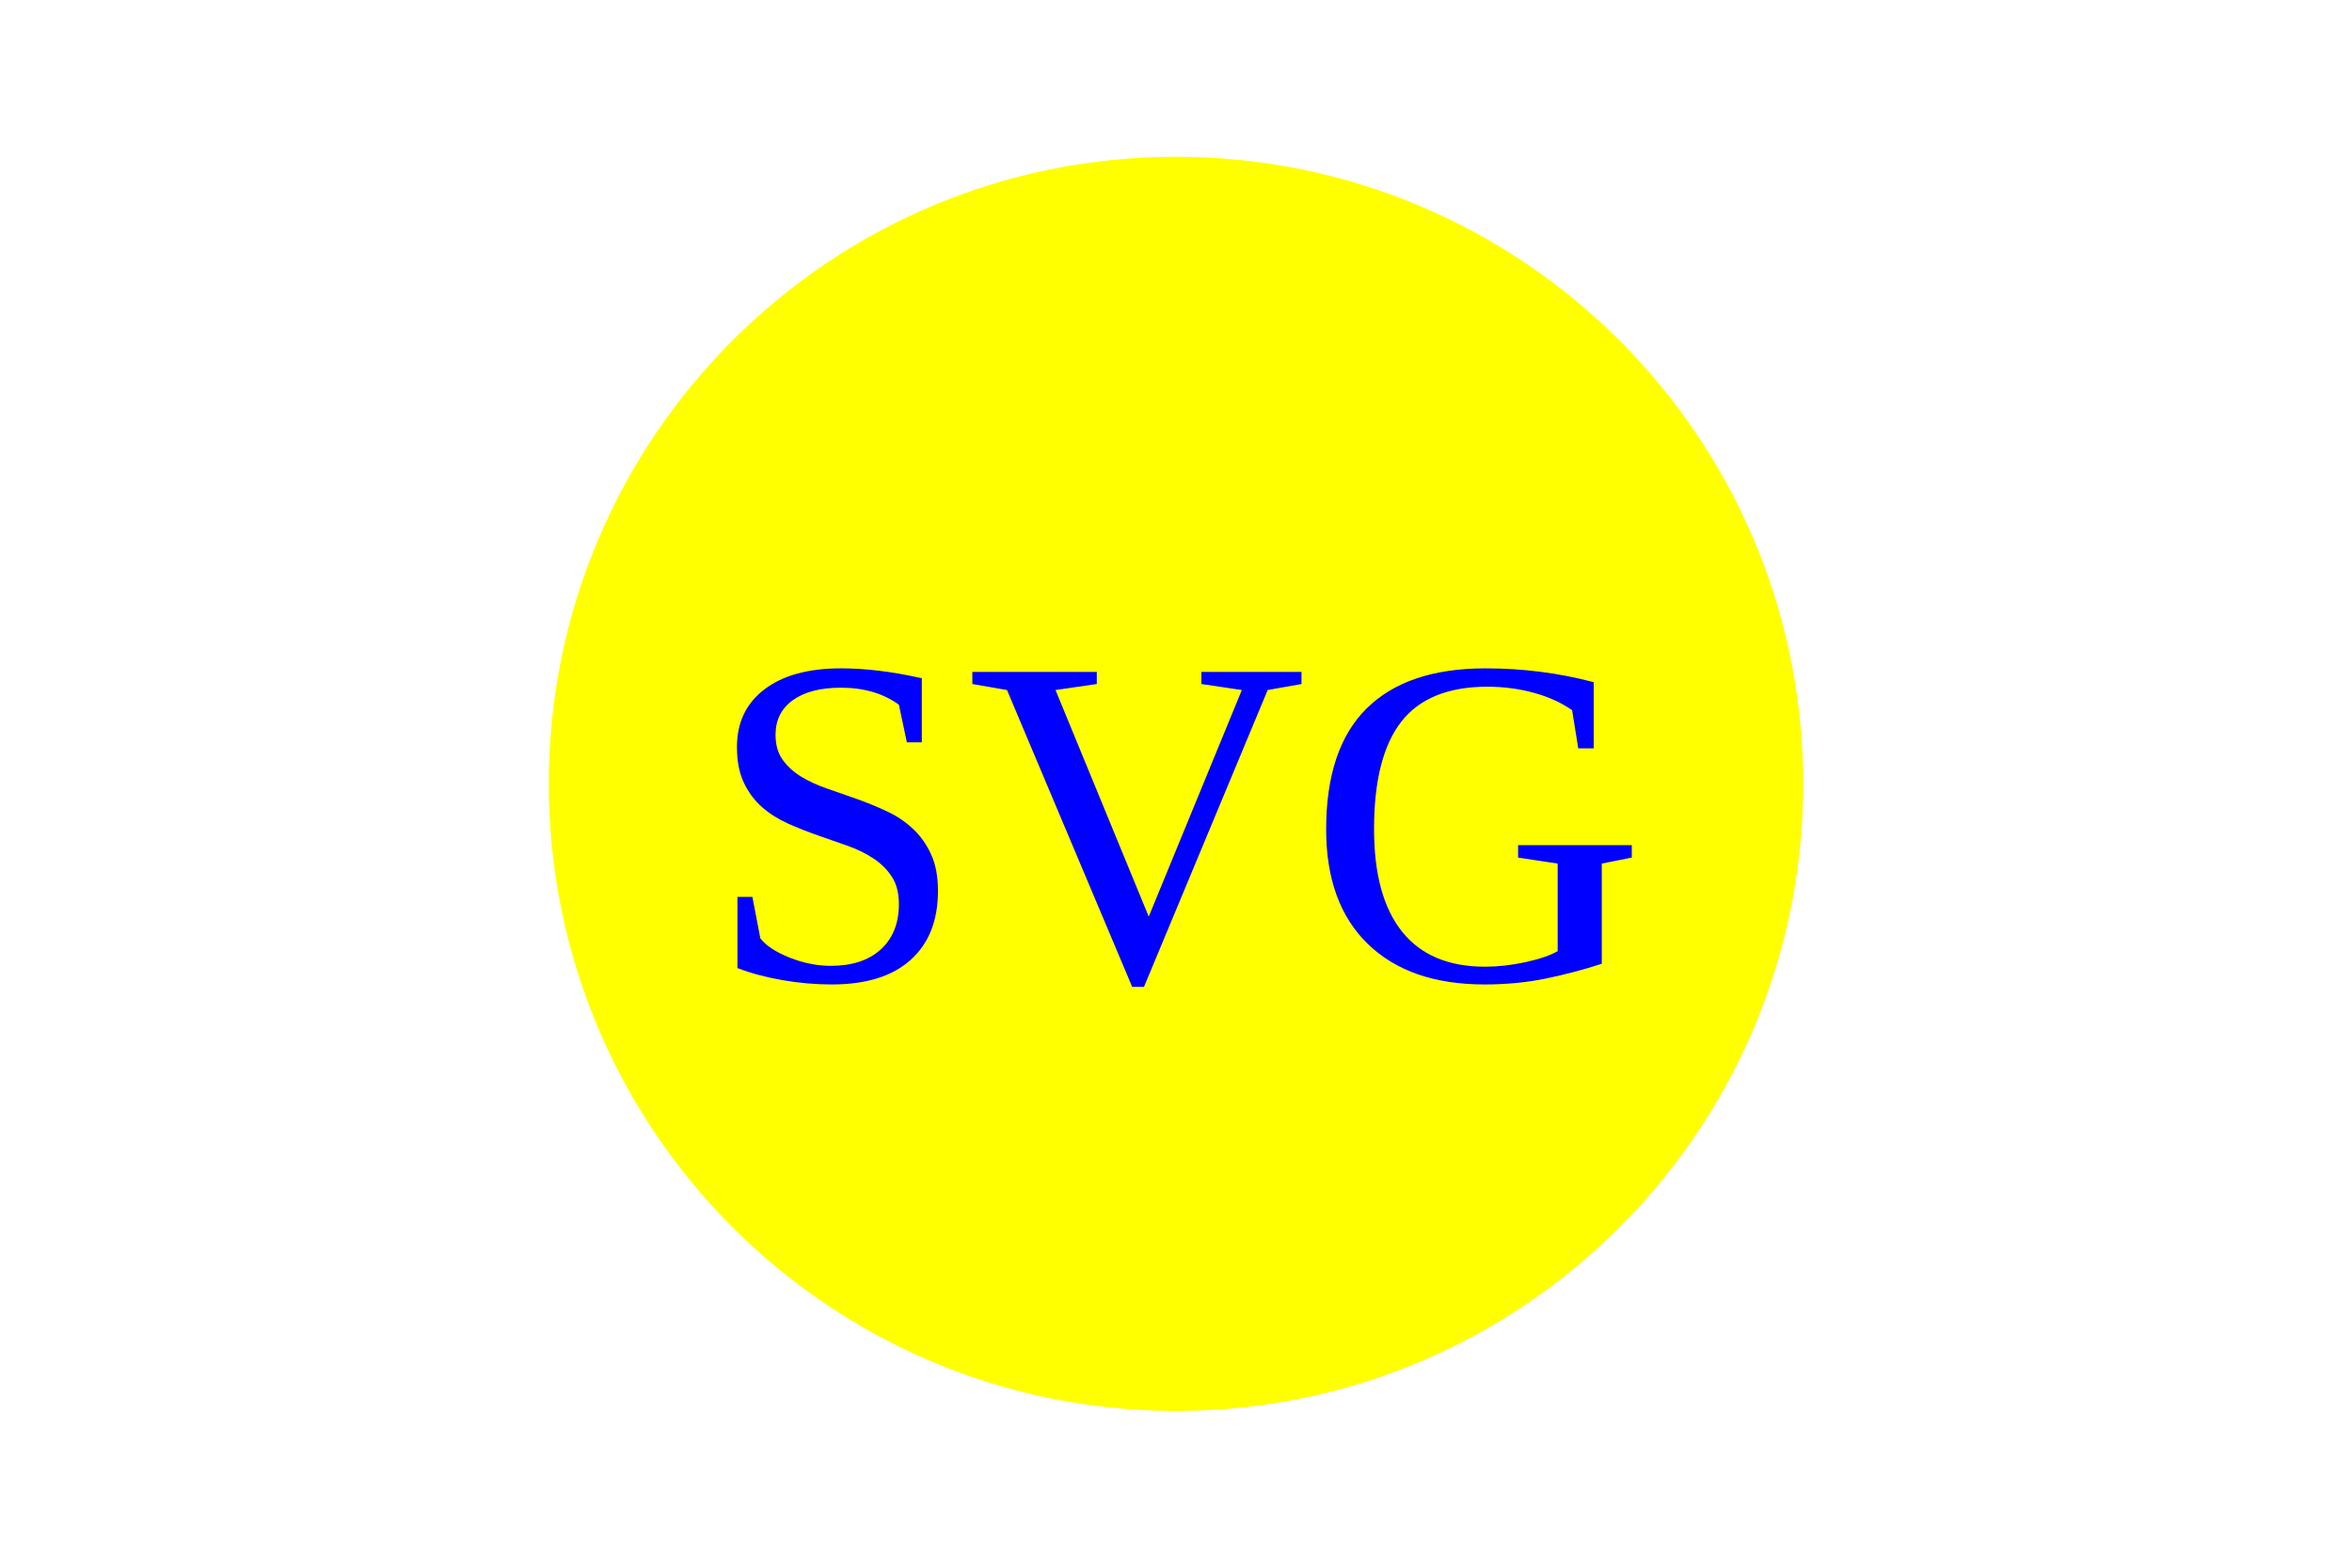
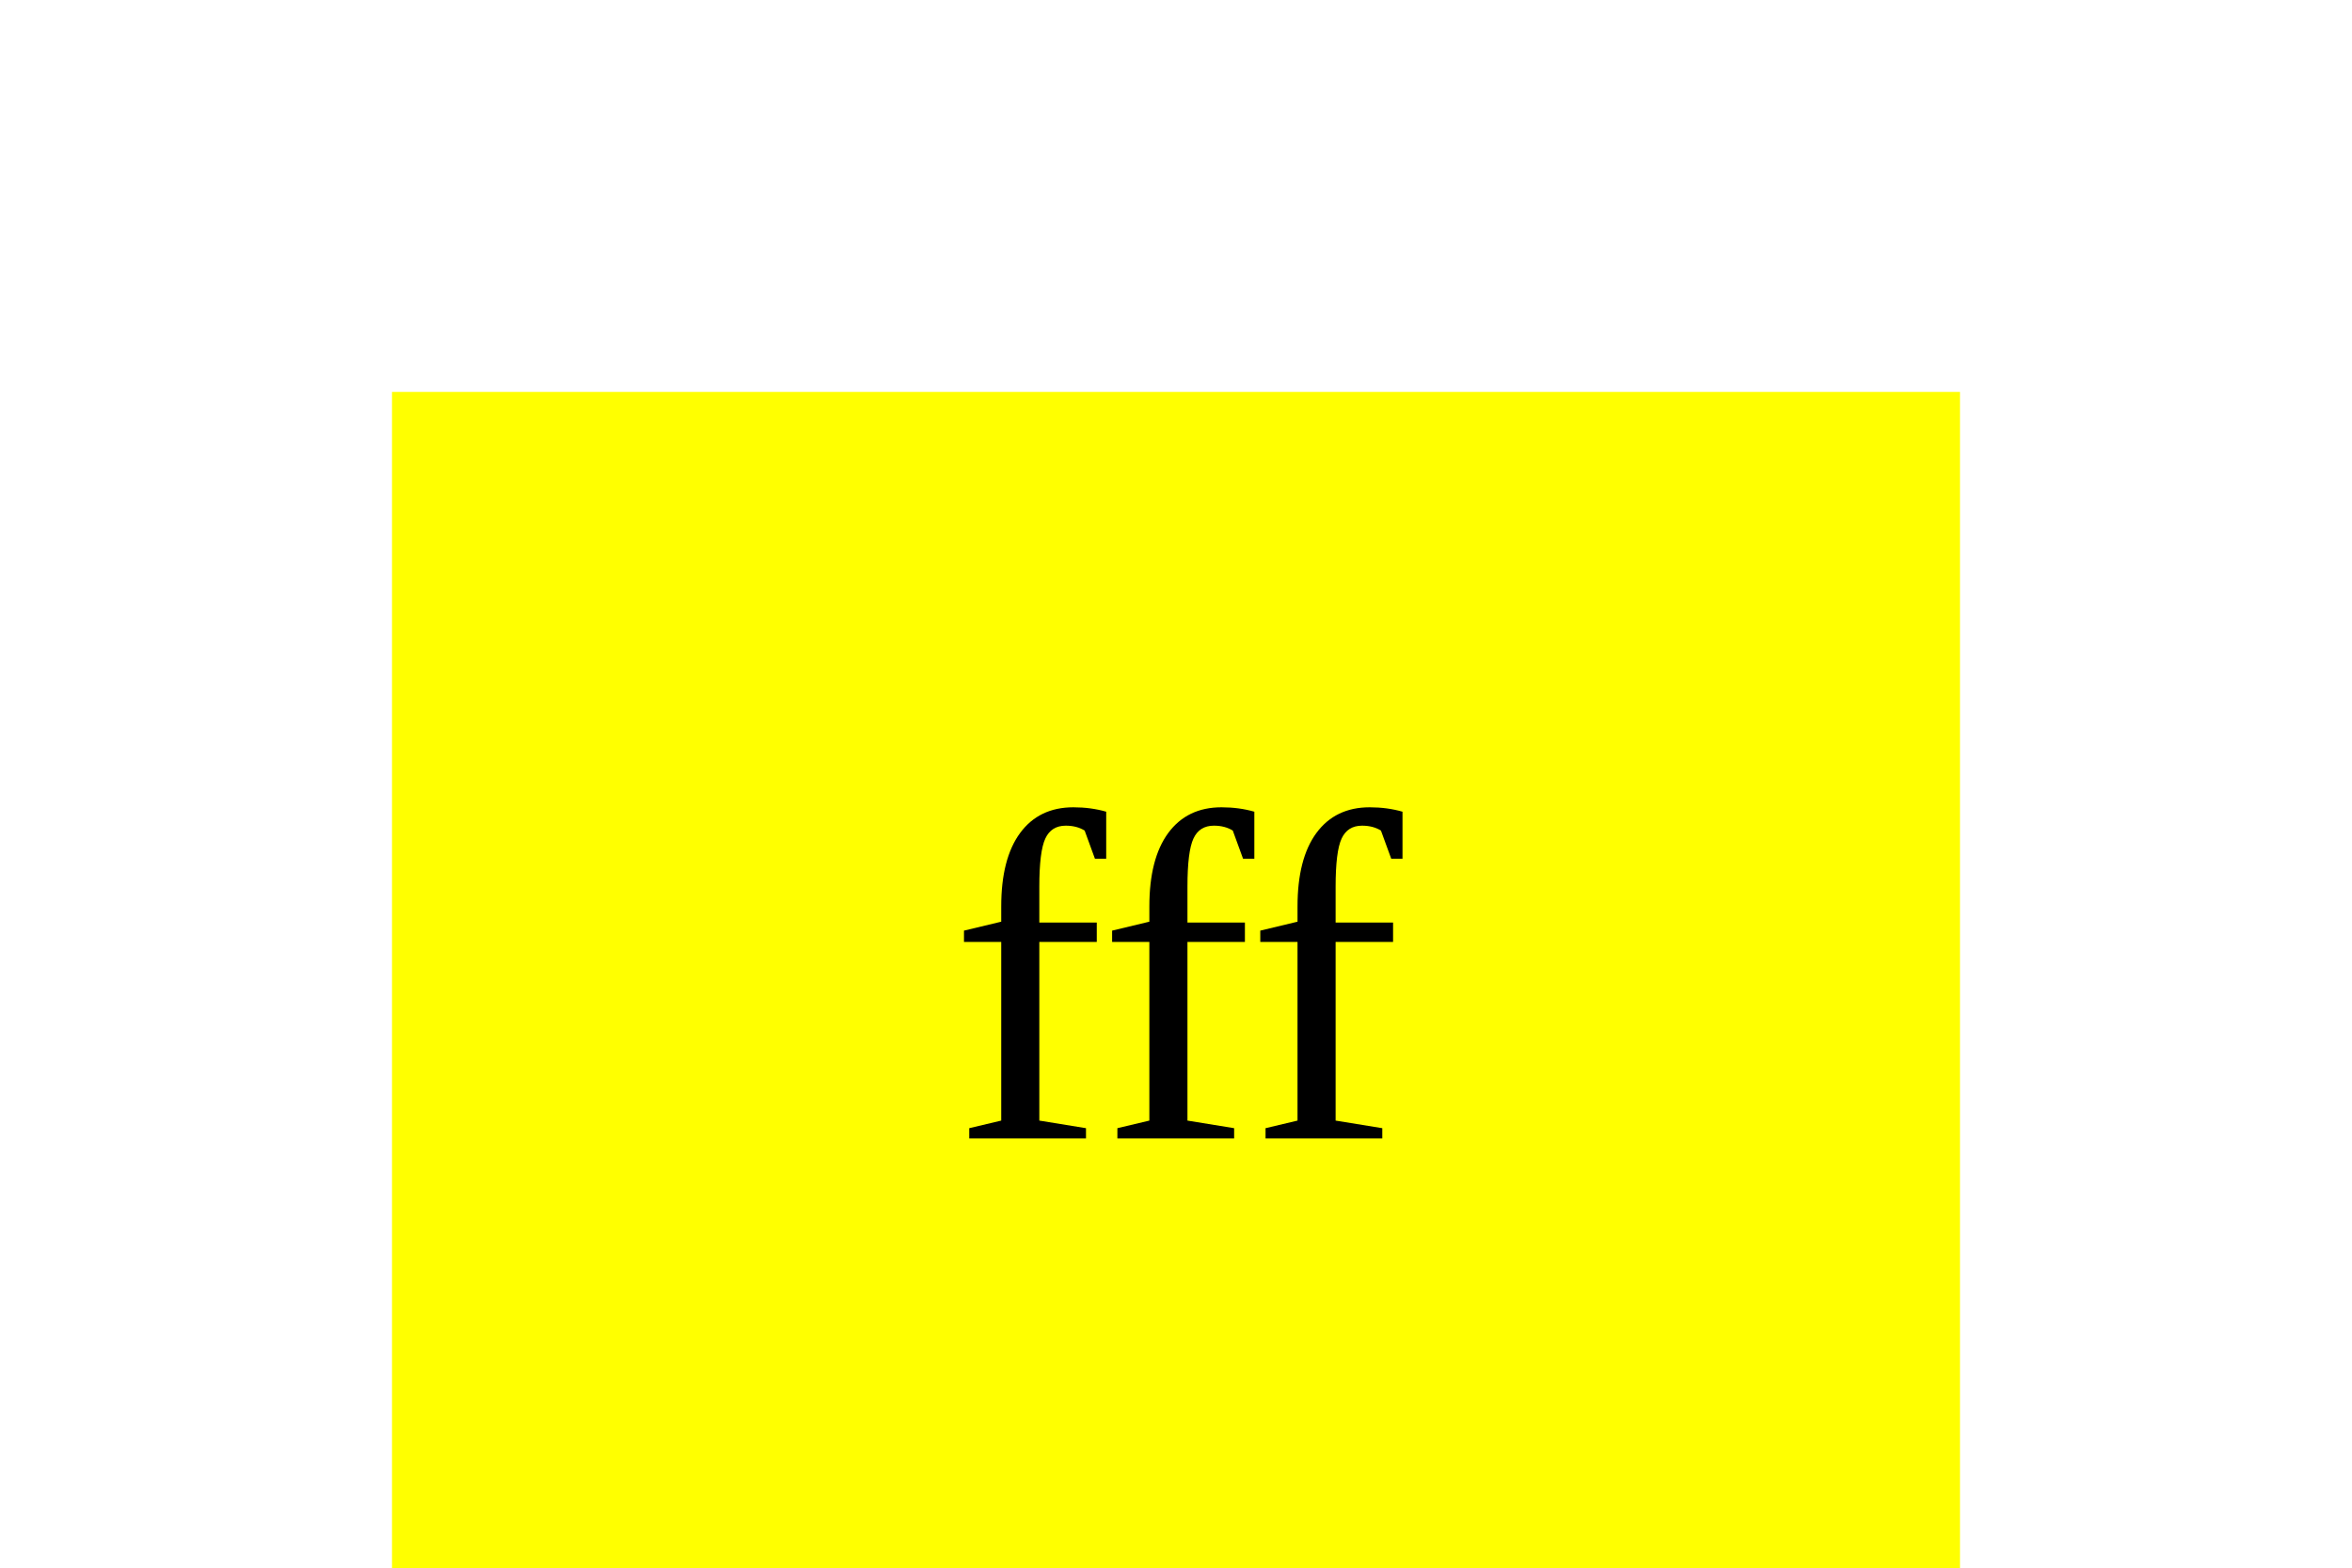
<svg xmlns="http://www.w3.org/2000/svg" version="1.1" width="300" height="200">
-   <circle cx="150" cy="100" r="80" fill="Yellow" />
-   <text x="150" y="125" font-size="60" text-anchor="middle" fill="Blue">SVG</text>
+   <rect x="50" y="50" width="200" height="200" fill="yellow" />
+   <text x="150" y="125" font-size="60" text-anchor="middle" dominant-baseline="central" fill="black">fff</text>
</svg>
